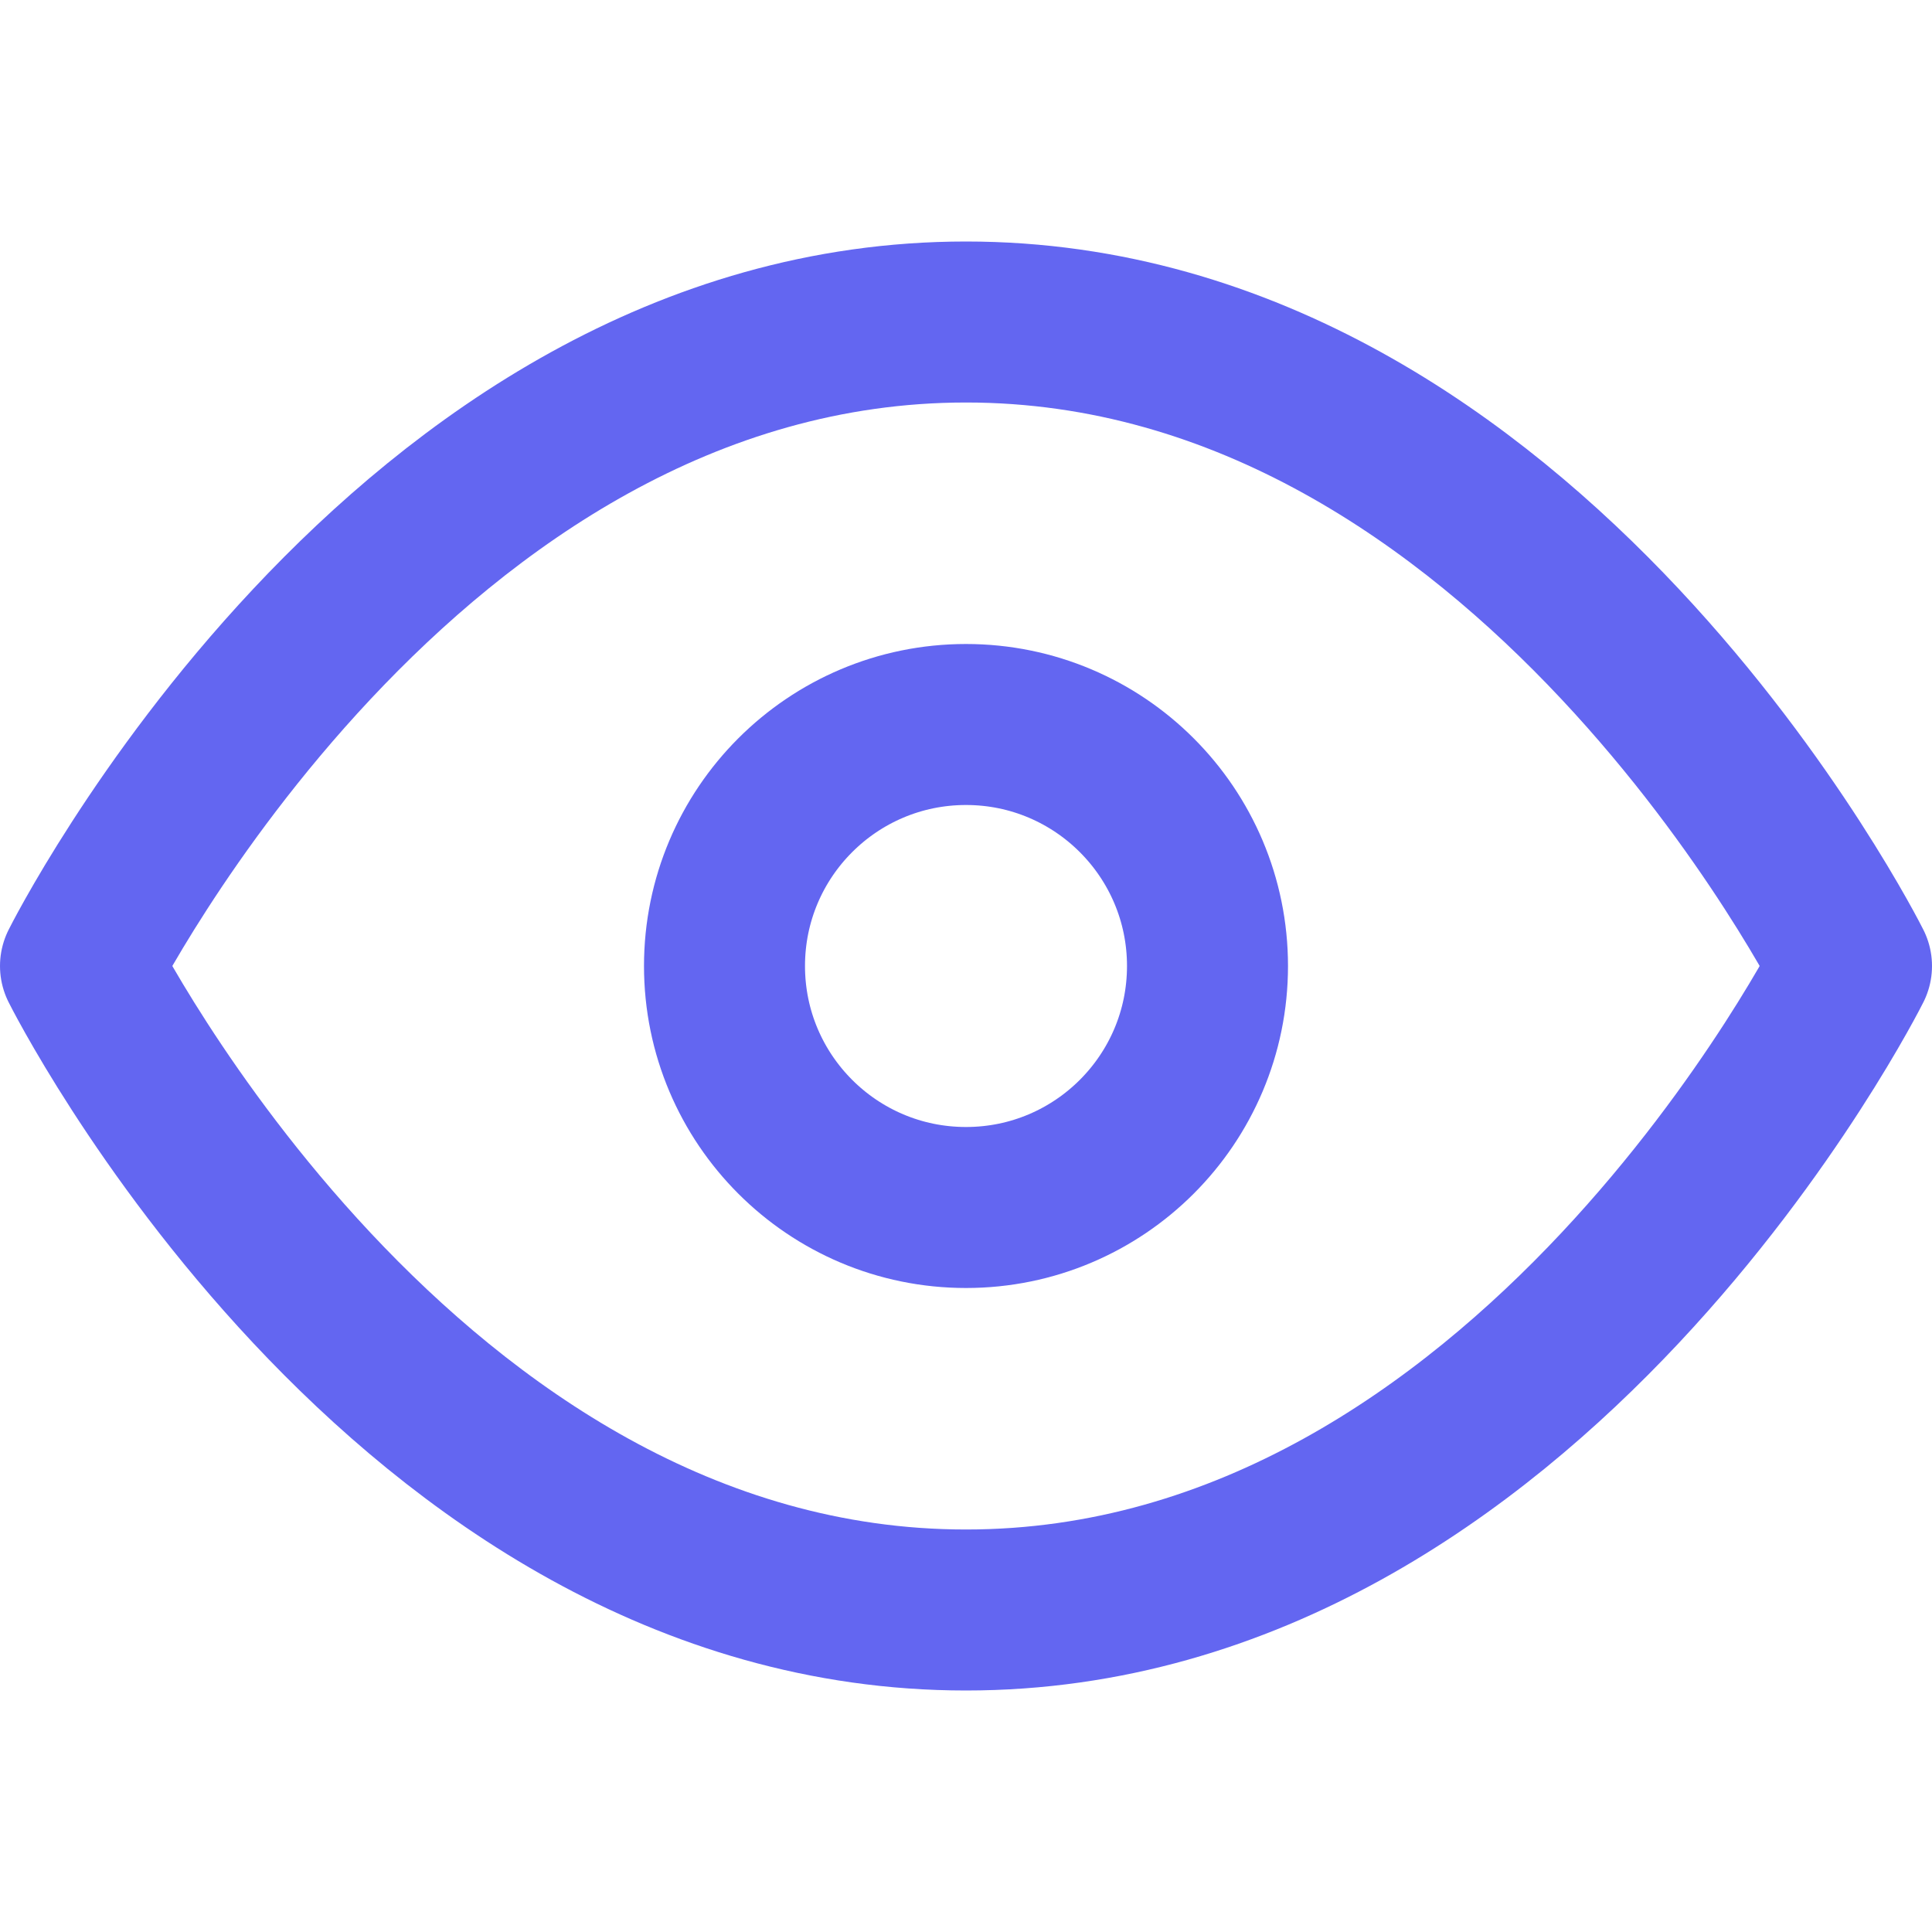
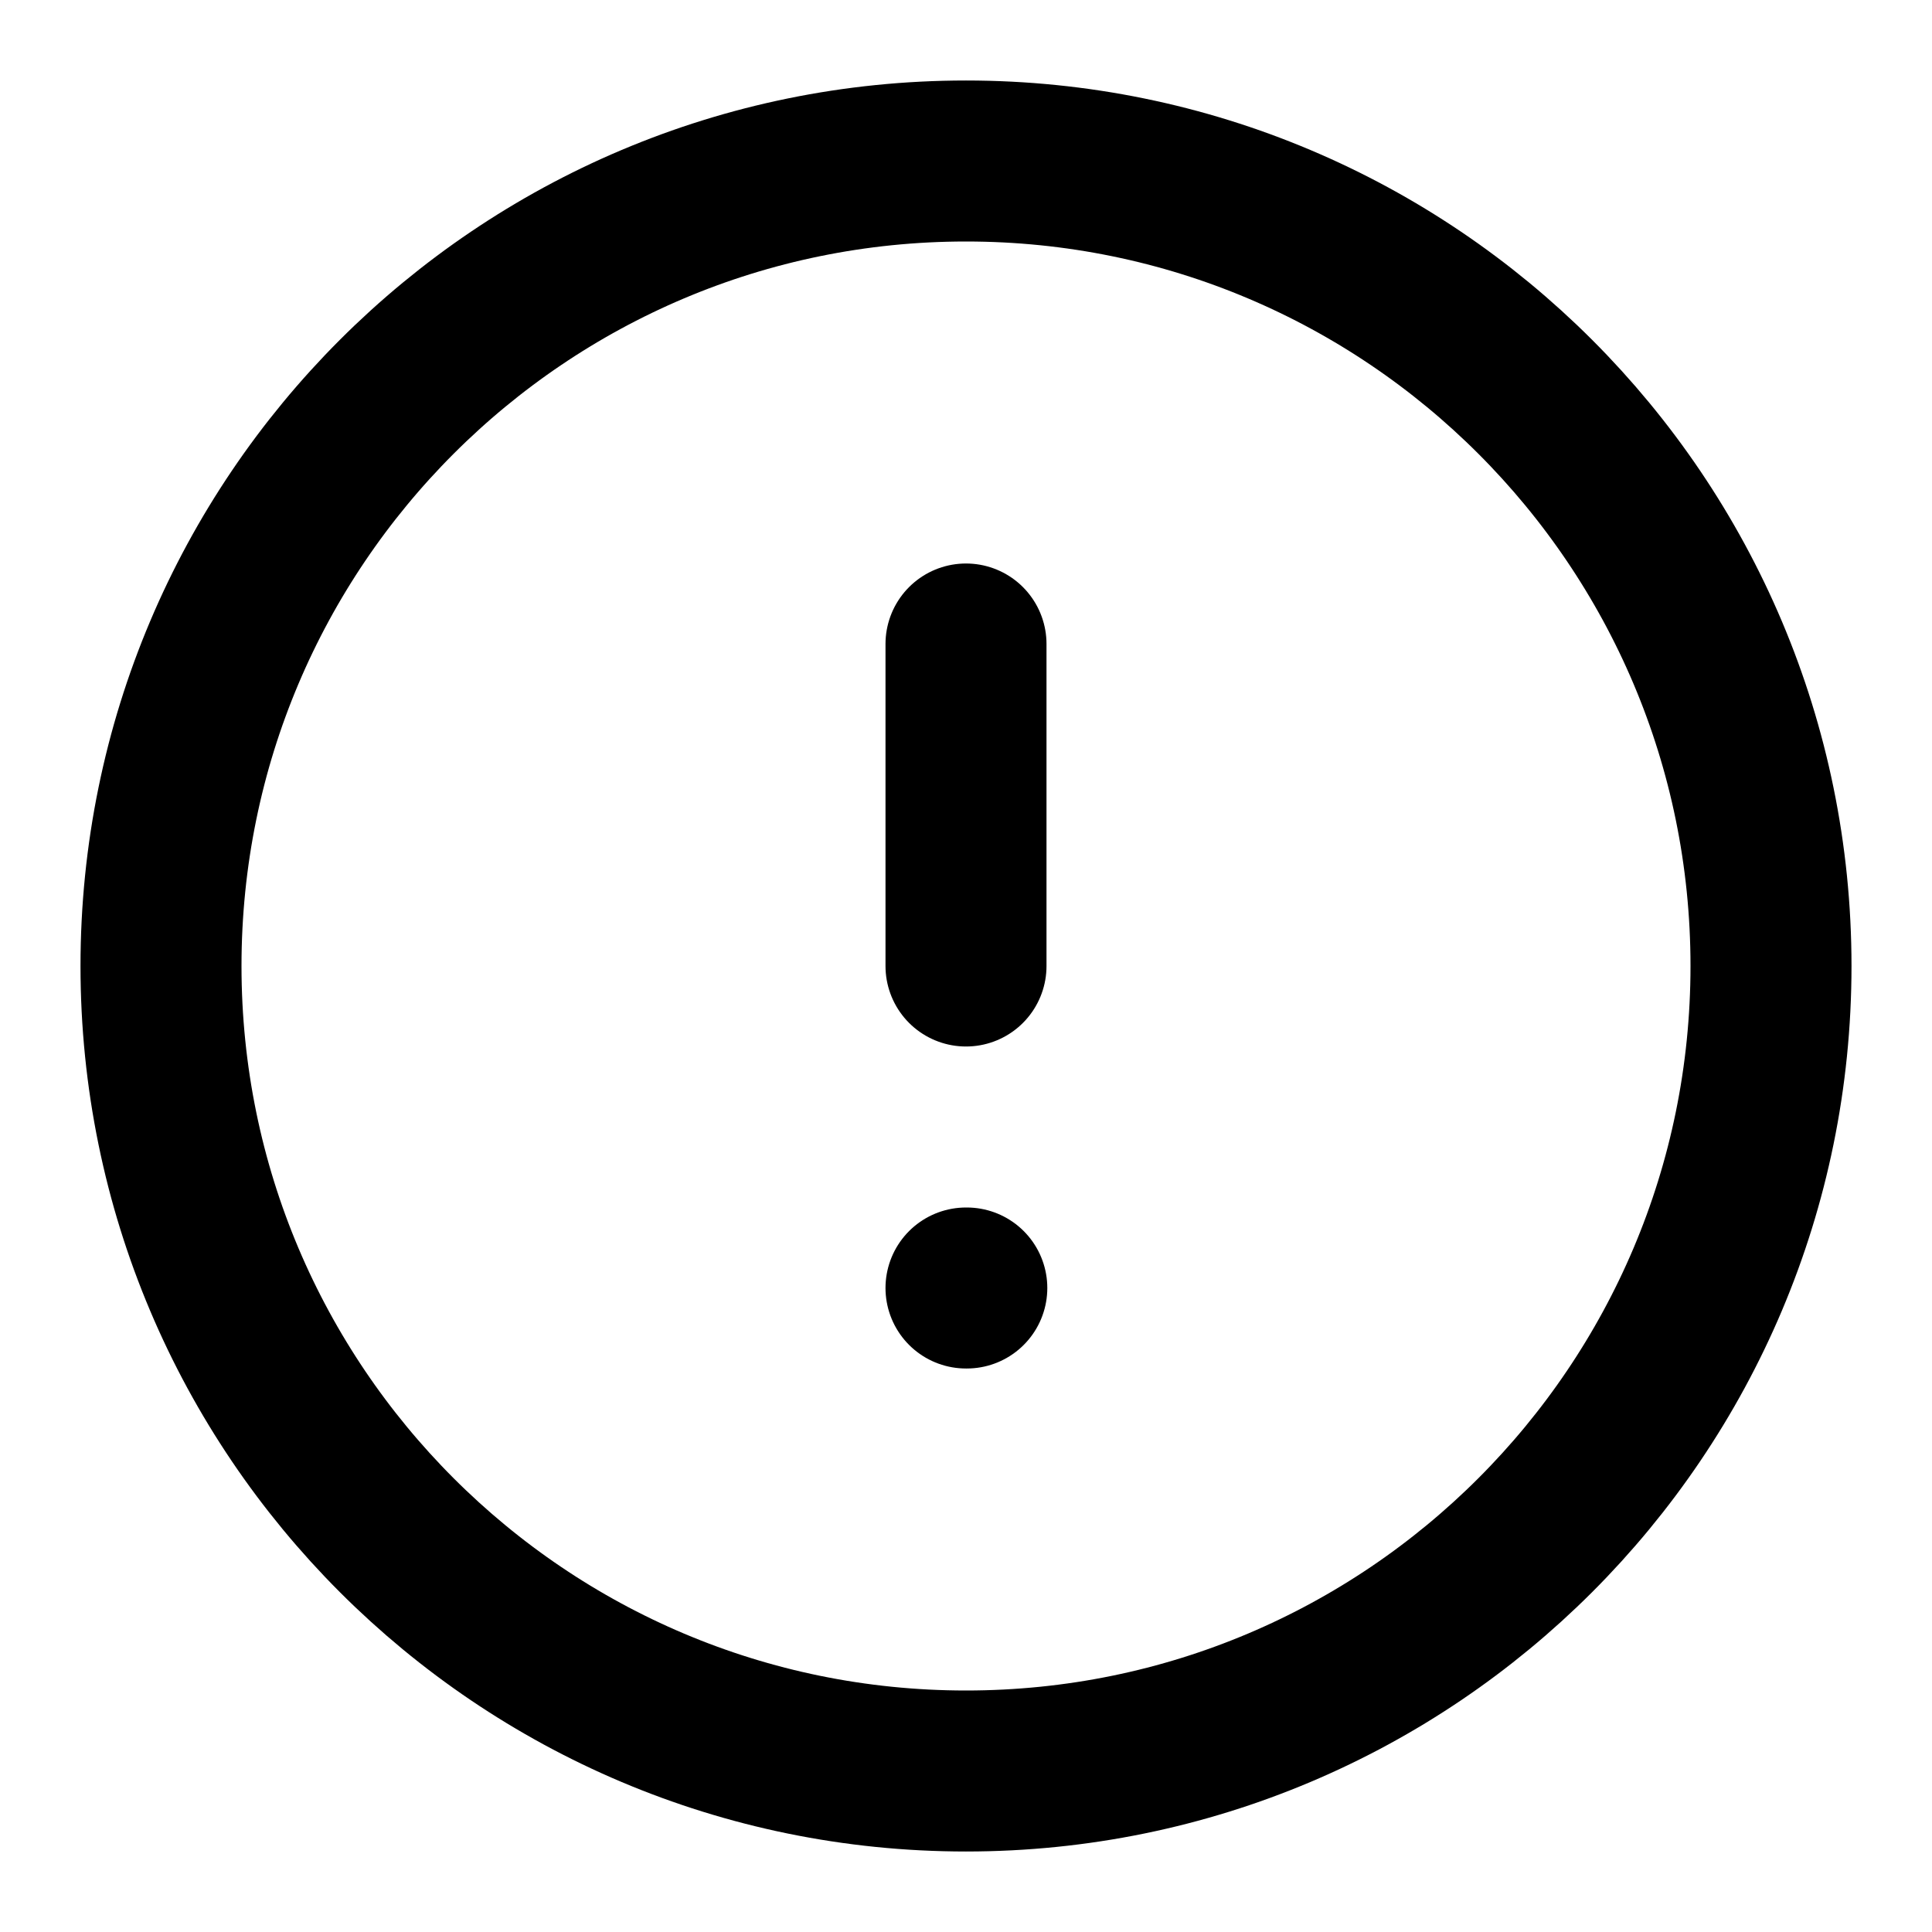
- <svg xmlns="http://www.w3.org/2000/svg" viewBox="0 0 24 24" fill="none" stroke="#6366F1" stroke-width="2" stroke-linecap="round" stroke-linejoin="round">
-   <path d="M1 12s4-8 11-8 11 8 11 8-4 8-11 8-11-8-11-8z" />
-   <circle cx="12" cy="12" r="3" />
+ <svg xmlns="http://www.w3.org/2000/svg" viewBox="0 0 24 24" fill="none" stroke="currentColor" stroke-width="2" stroke-linecap="round" stroke-linejoin="round">
+   <circle cx="12" cy="12" r="10" />
+   <line x1="12" y1="8" x2="12" y2="12" />
+   <line x1="12" y1="16" x2="12.01" y2="16" />
</svg>
